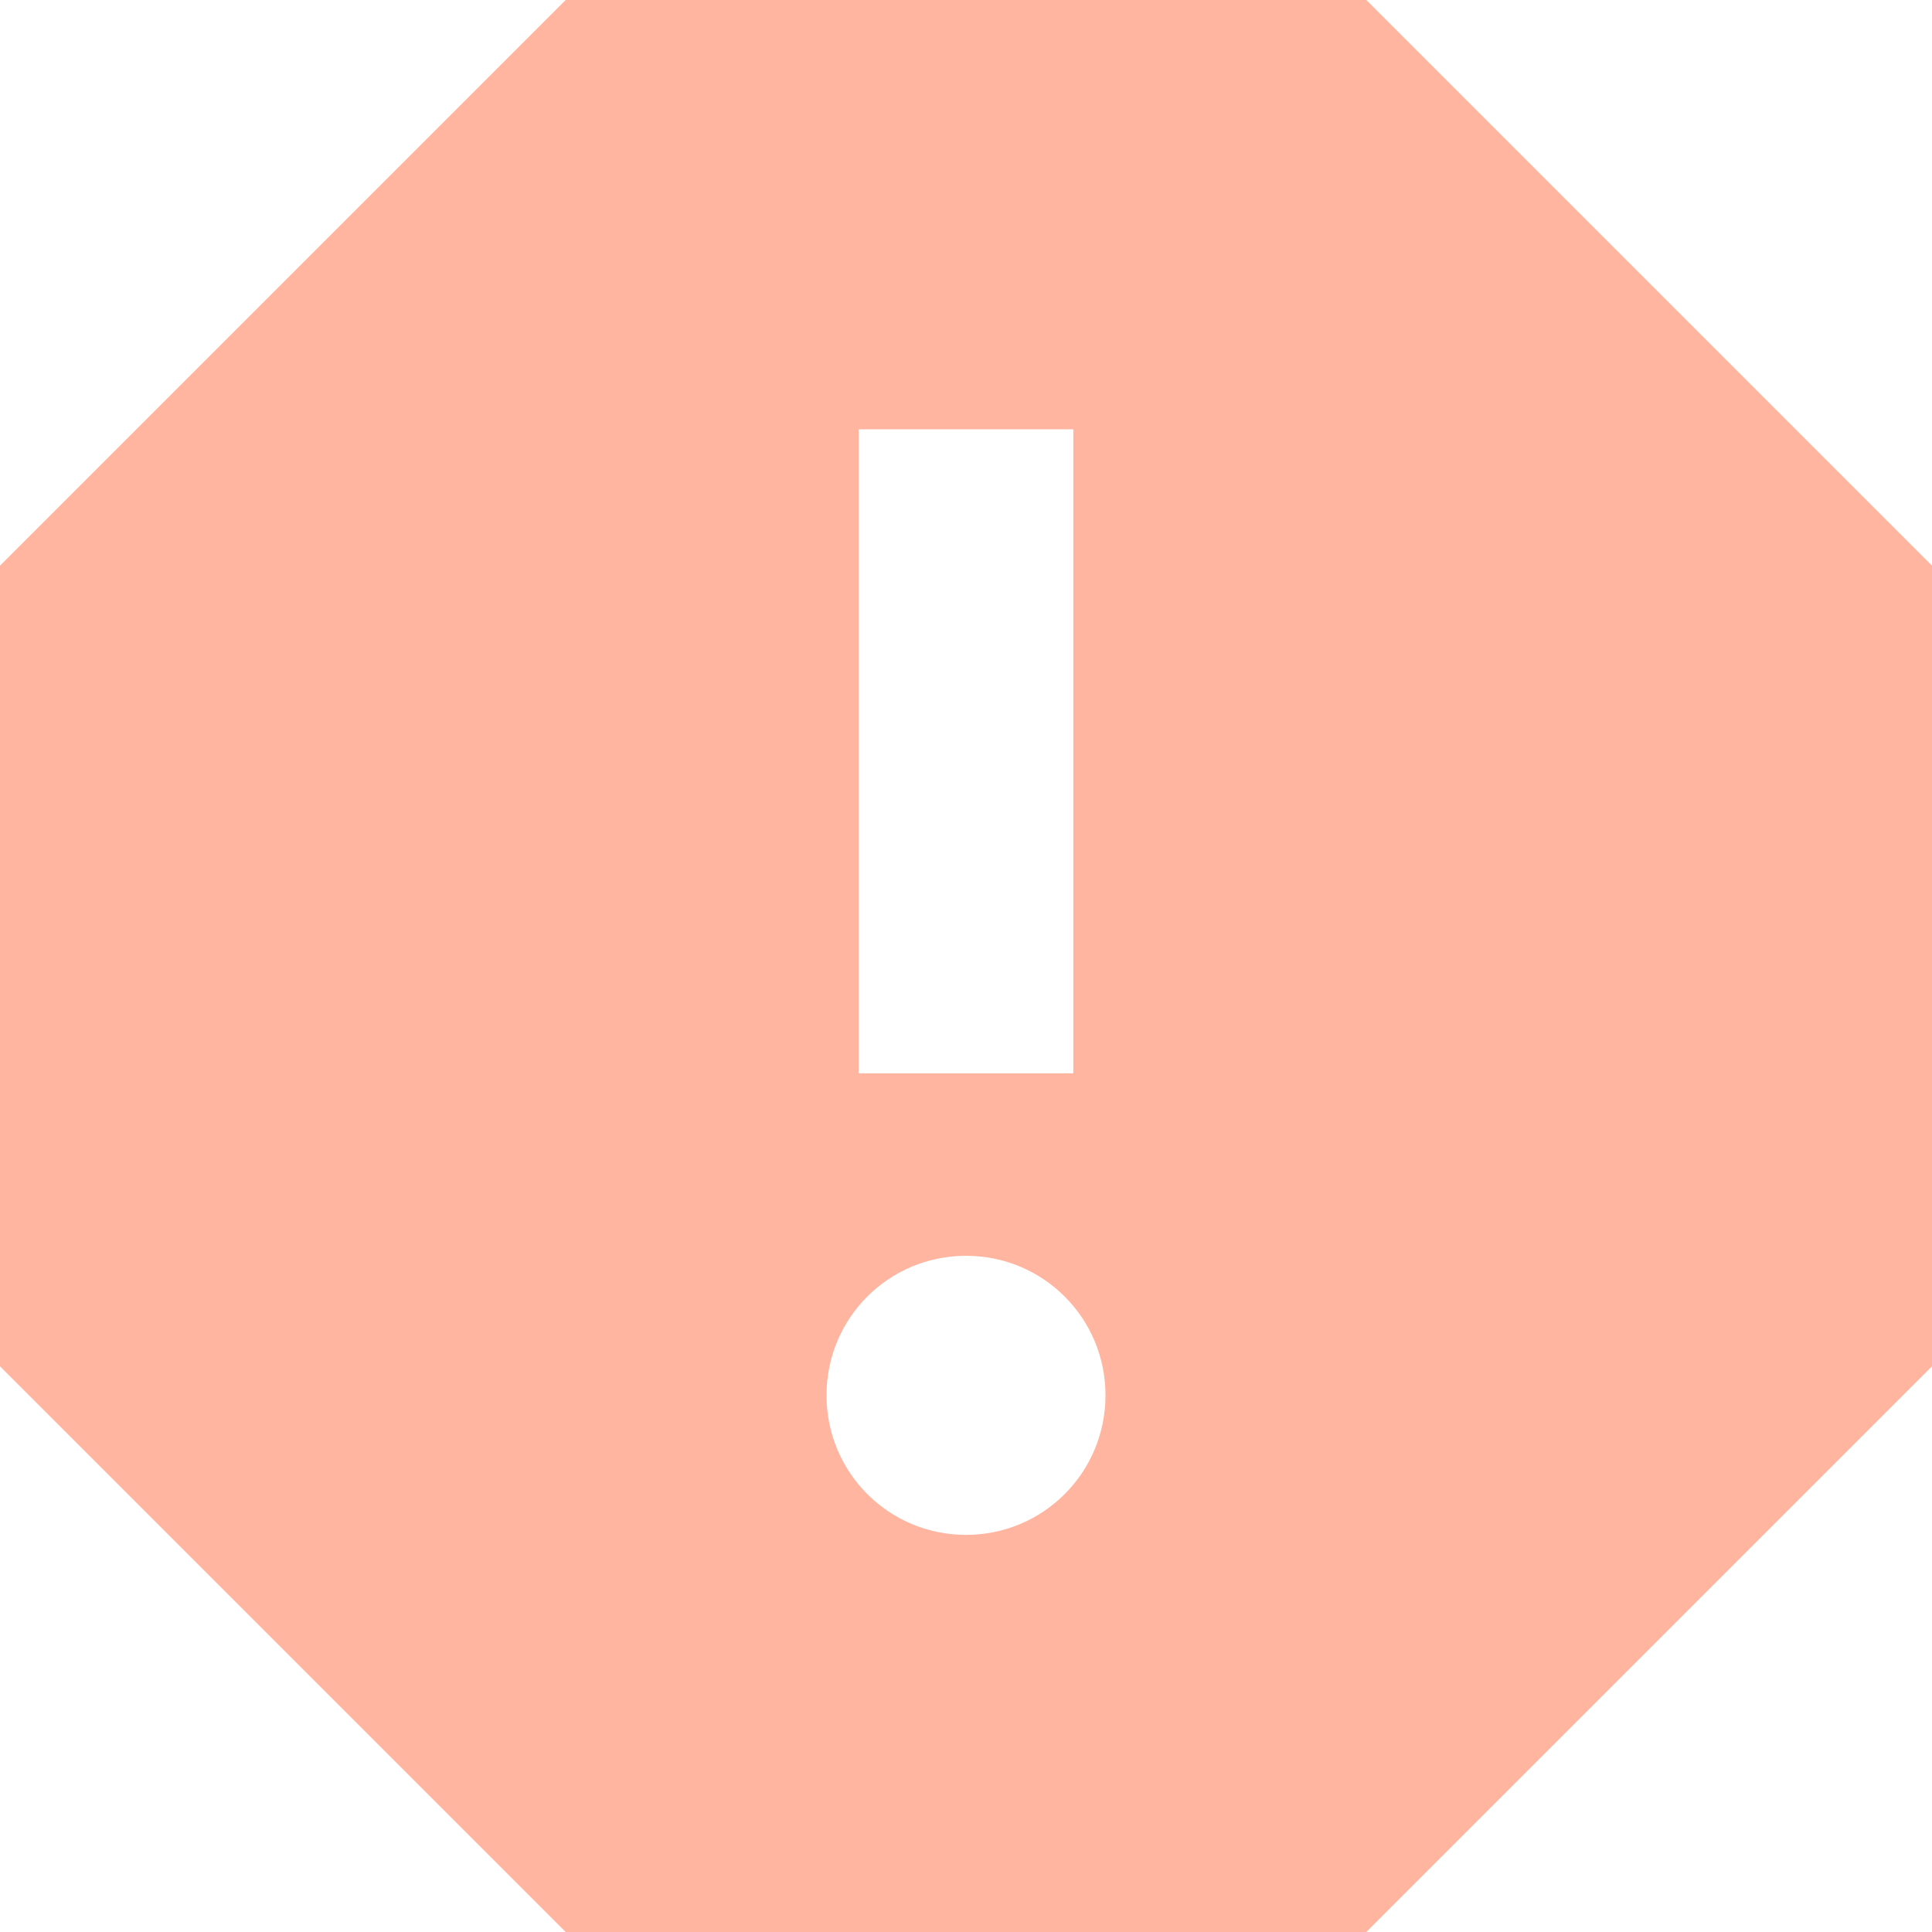
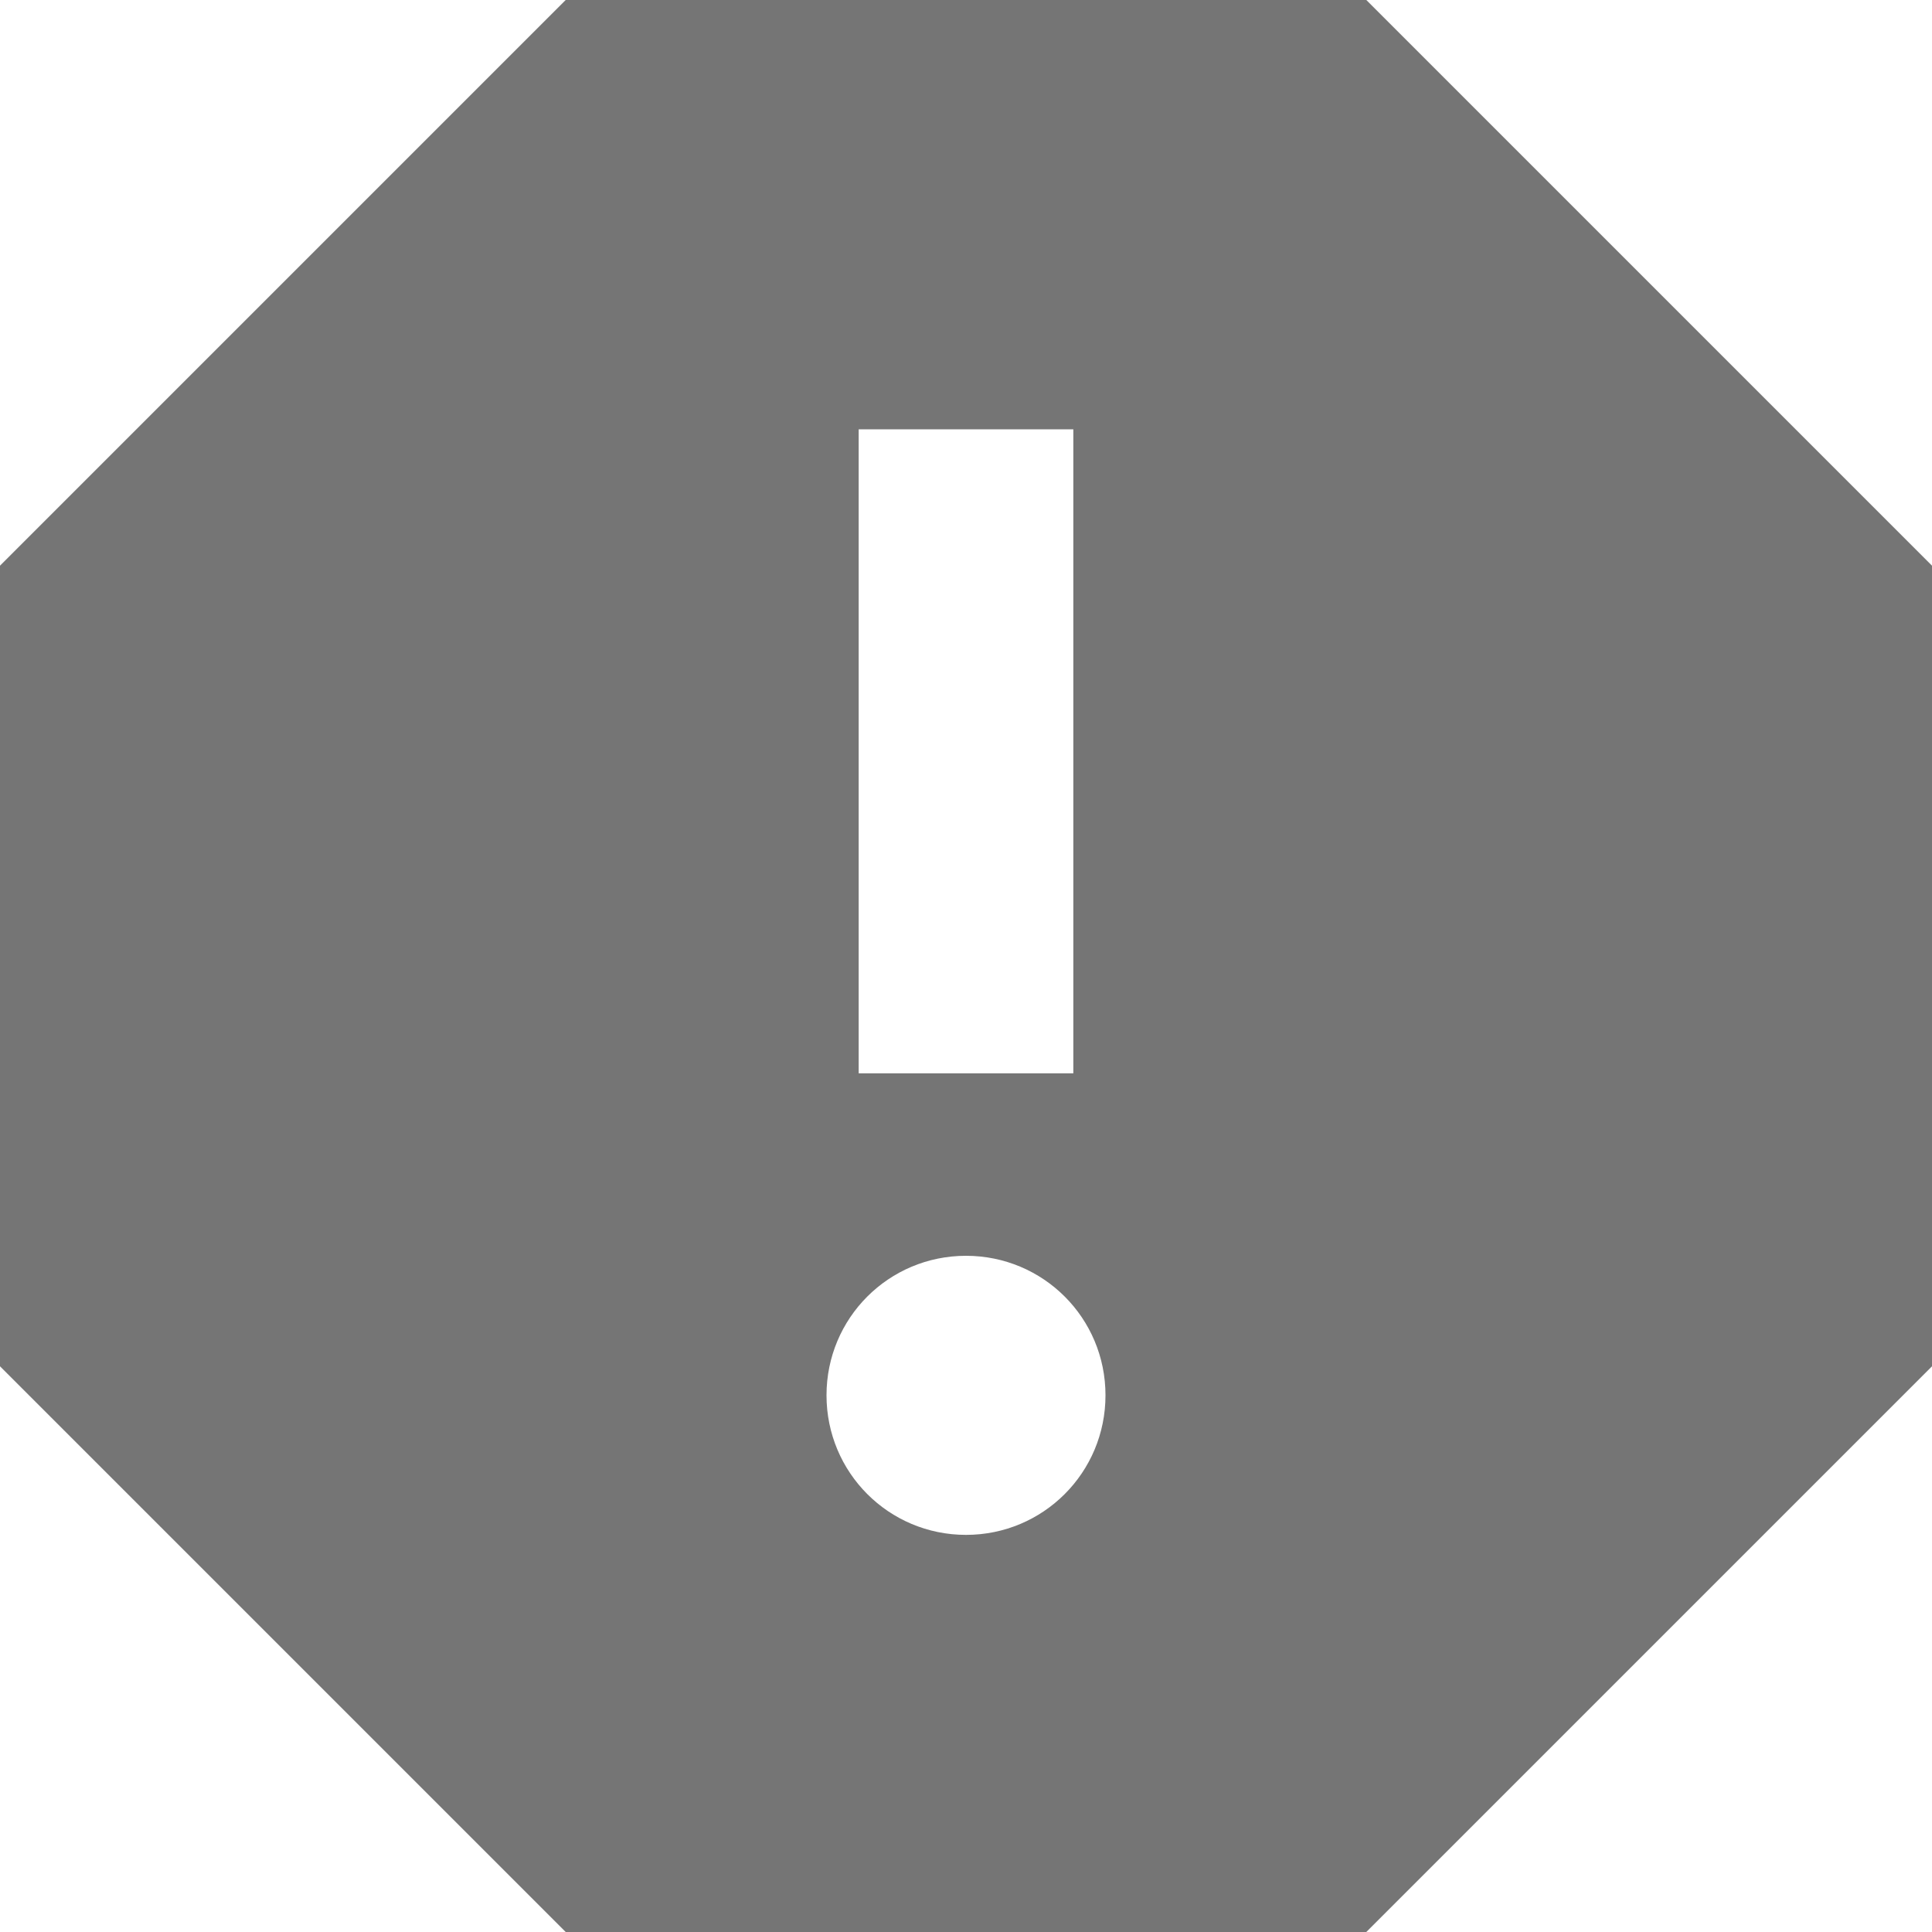
<svg xmlns="http://www.w3.org/2000/svg" width="20" height="20" viewBox="0 0 20 20" fill="none">
-   <path d="M14.144 0H5.856L0 5.856V14.144L5.856 20H14.144L20 14.144V5.856L14.144 0ZM10 15.889C9.2 15.889 8.556 15.244 8.556 14.444C8.556 13.644 9.2 13 10 13C10.8 13 11.444 13.644 11.444 14.444C11.444 15.244 10.8 15.889 10 15.889ZM11.111 11.111H8.889V4.444H11.111V11.111Z" fill="#FFB59F" />
+   <path d="M14.144 0H5.856L0 5.856V14.144L5.856 20H14.144L20 14.144V5.856L14.144 0ZM10 15.889C9.2 15.889 8.556 15.244 8.556 14.444C8.556 13.644 9.2 13 10 13C10.8 13 11.444 13.644 11.444 14.444C11.444 15.244 10.8 15.889 10 15.889ZM11.111 11.111H8.889V4.444H11.111V11.111Z" fill="black" fill-opacity="0.54" />
</svg>
